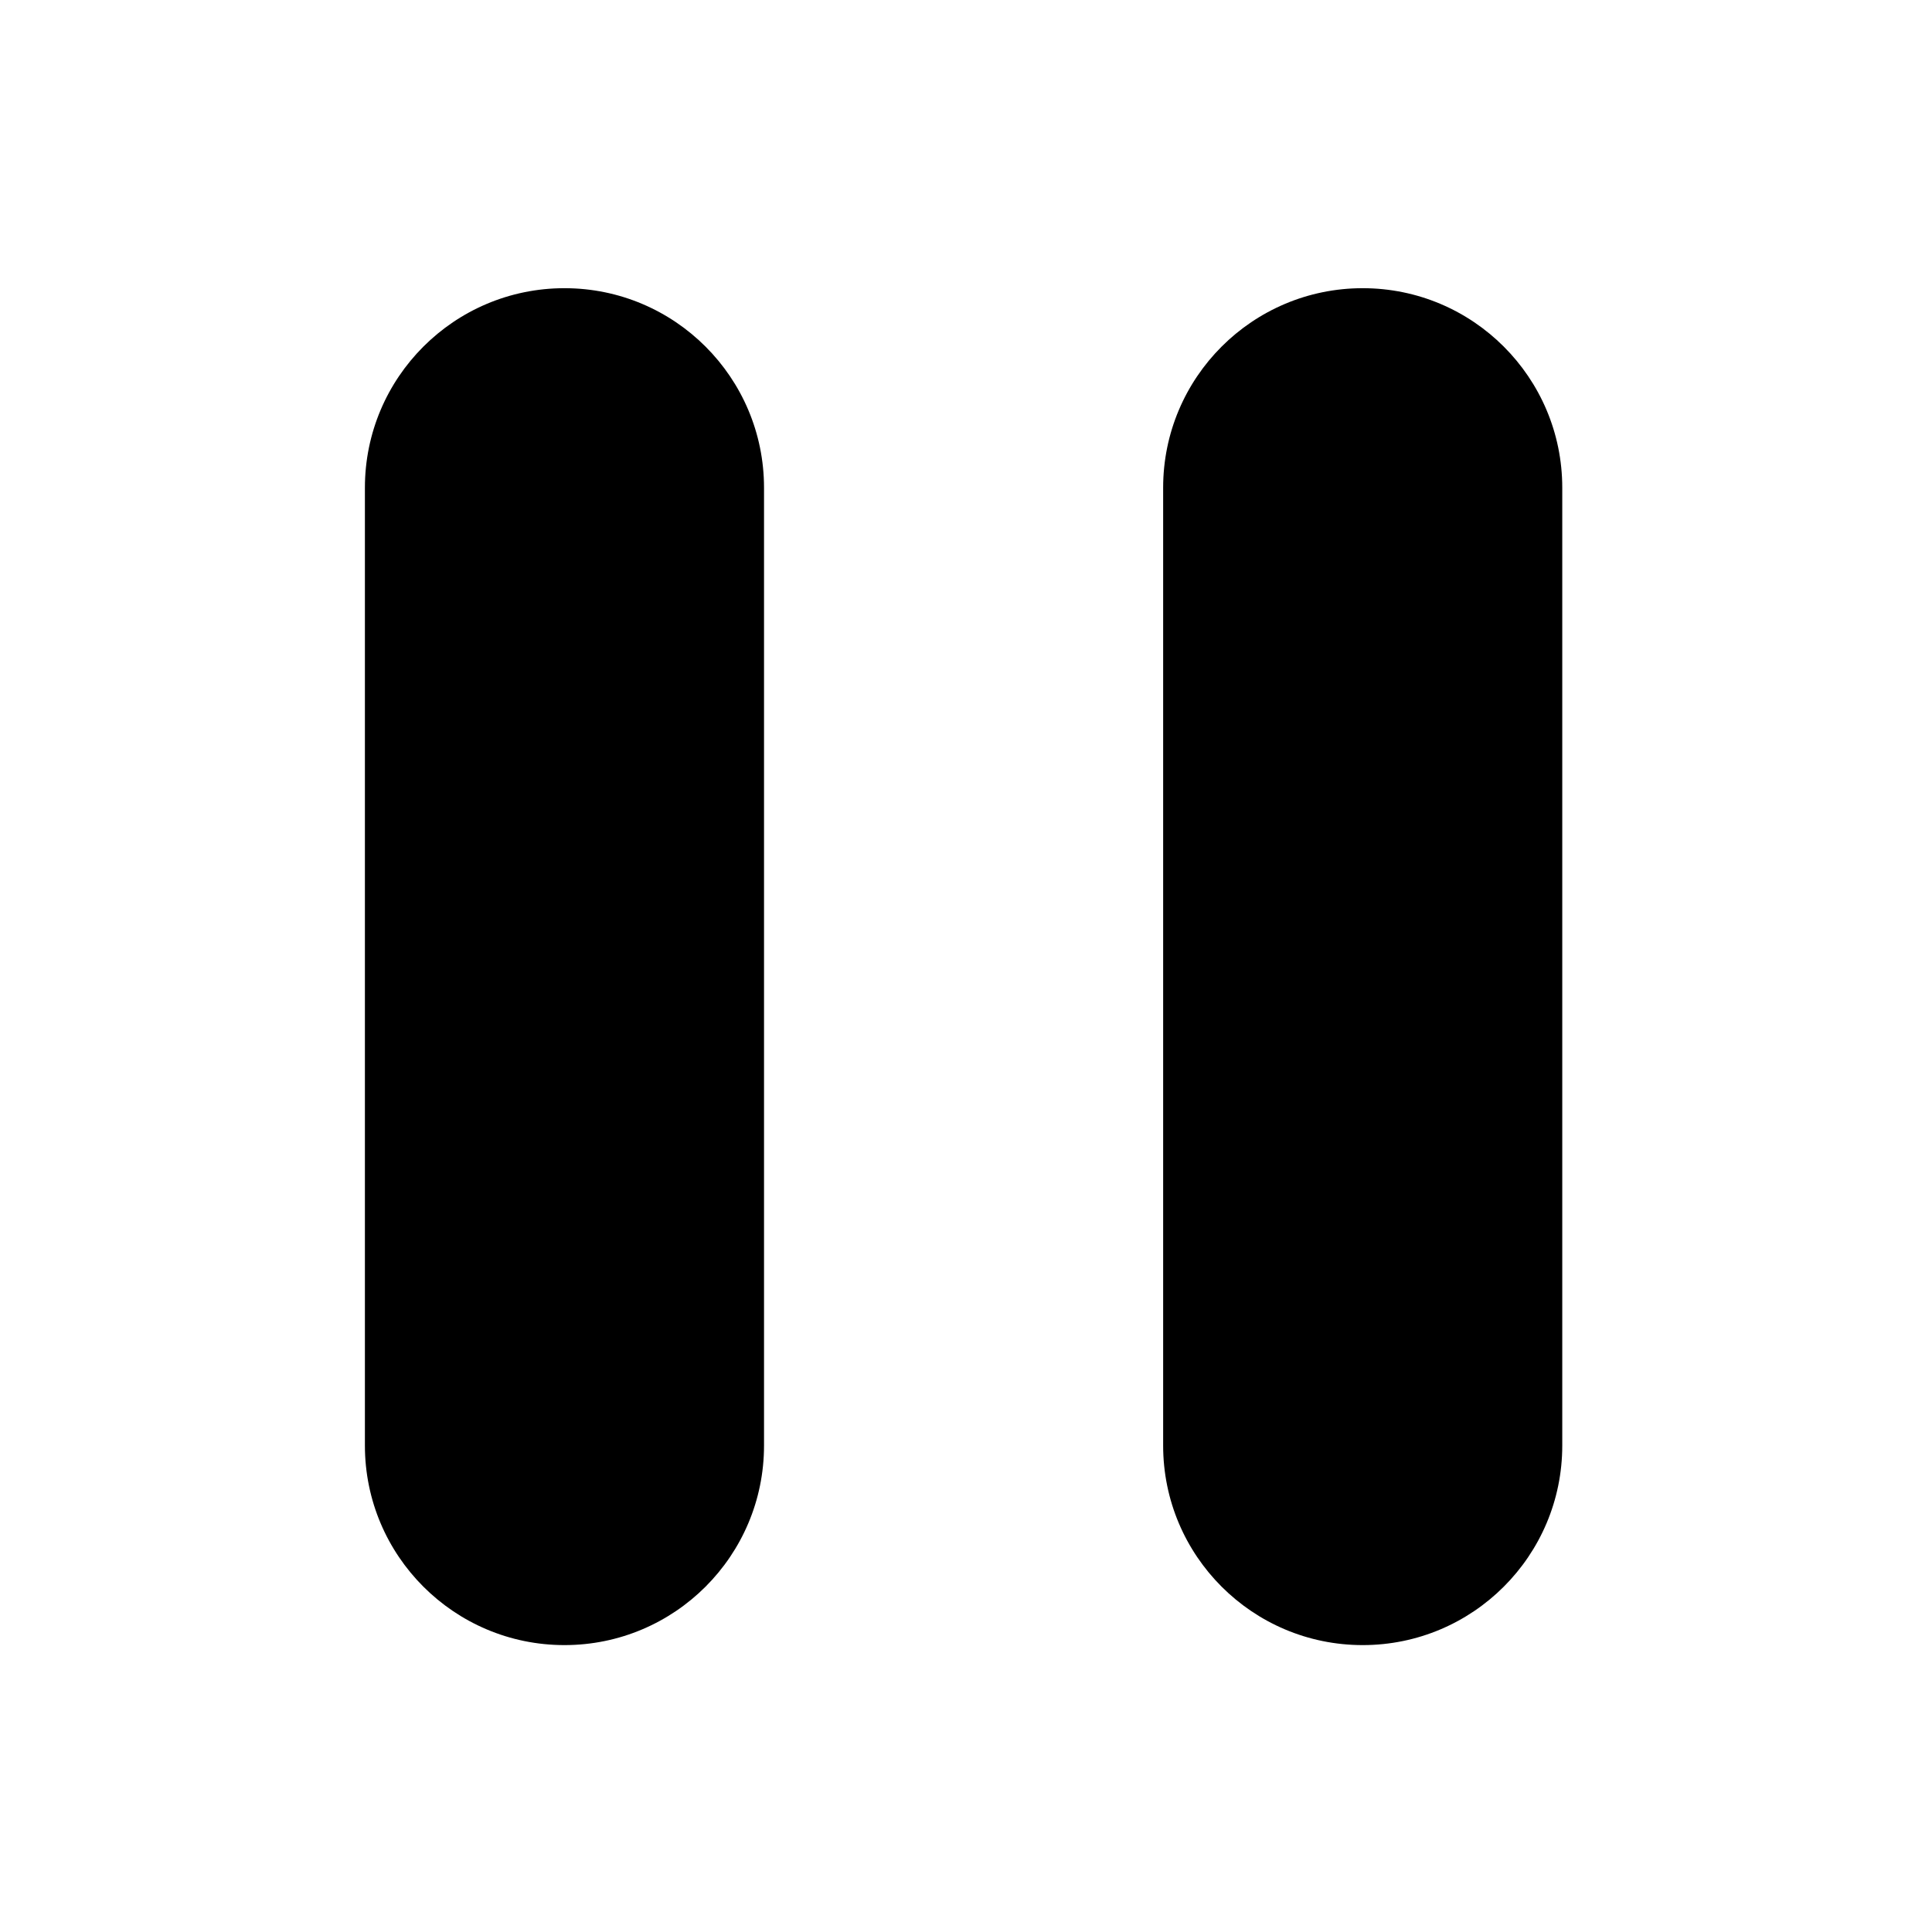
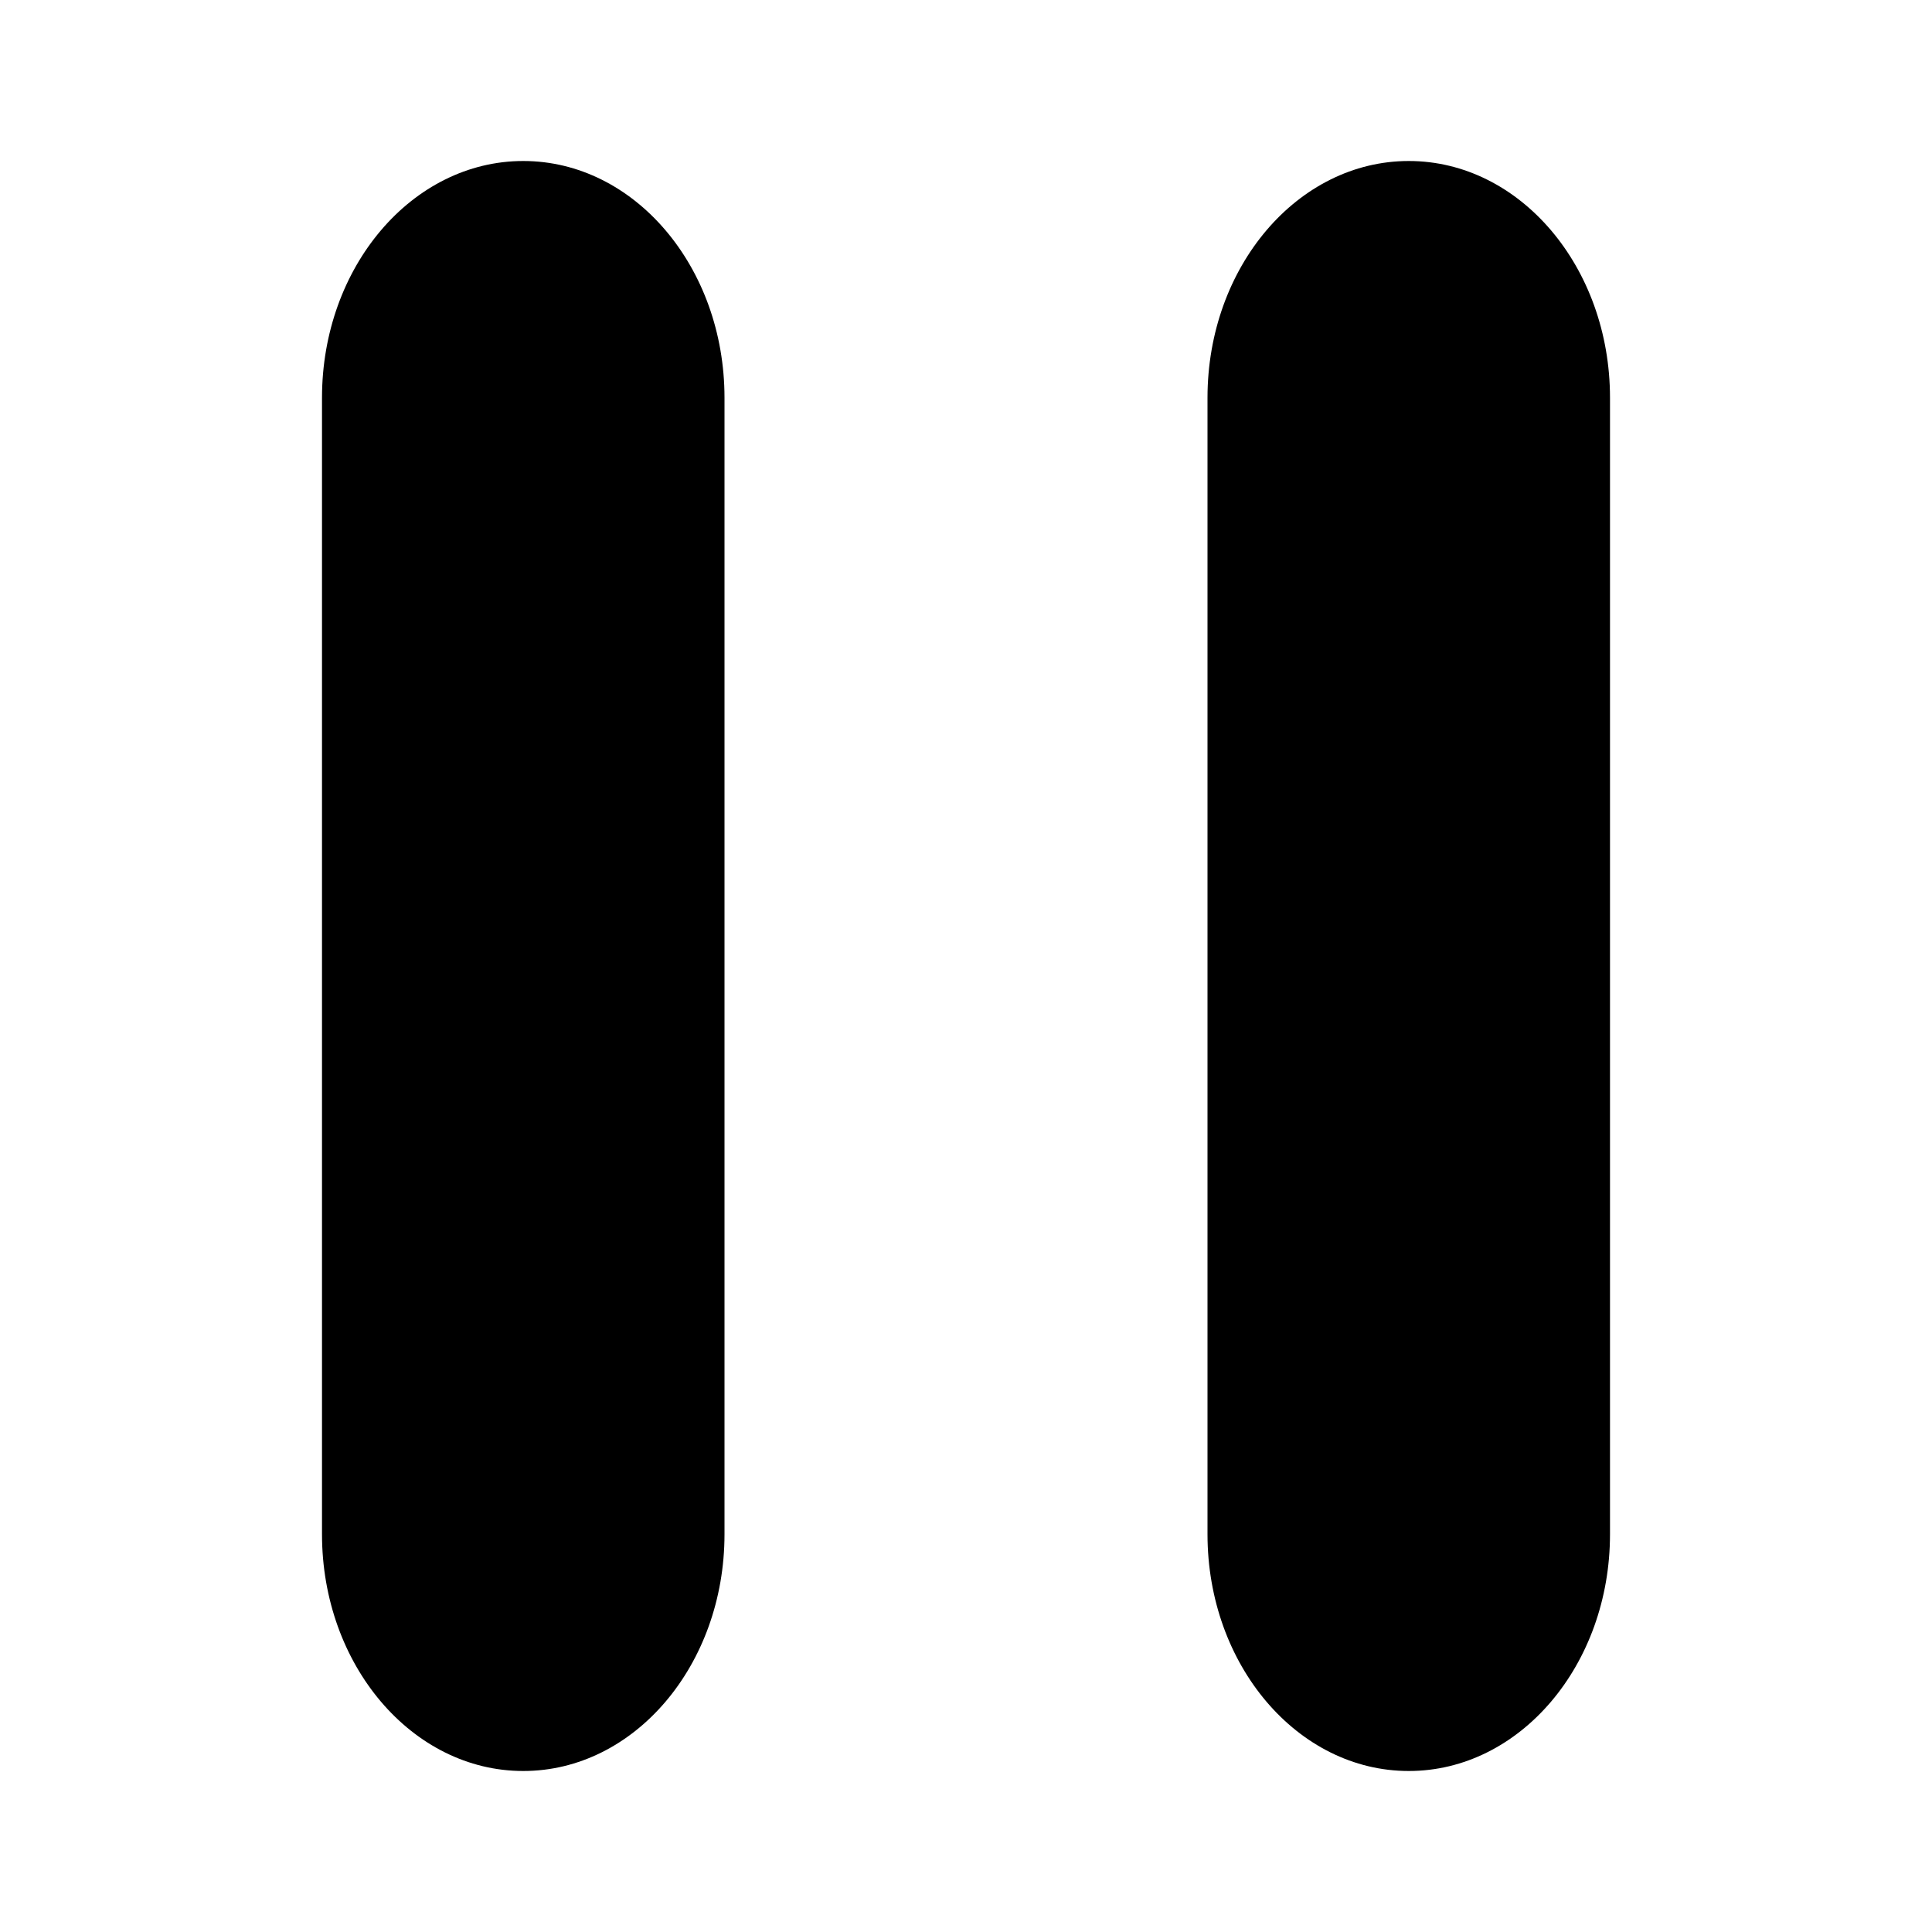
<svg xmlns="http://www.w3.org/2000/svg" width="24" height="24" viewBox="0 0 24 24" fill="none">
-   <rect x="4.533" y="3.58" width="4.958" height="16.856" rx="2.479" fill="black" />
-   <rect x="14.449" y="3.58" width="4.958" height="16.856" rx="2.479" fill="black" />
+   <path d="M6.5 2H6.5C5.119 2 4 3.317 4 4.941V19.059C4 20.683 5.119 22 6.5 22C7.881 22 9 20.683 9 19.059V4.941C9 3.317 7.881 2 6.5 2Z" fill="black" />
+   <path d="M20 4.941C20 3.317 18.881 2 17.5 2C16.119 2 15 3.317 15 4.941V19.059C15 20.683 16.119 22 17.5 22C18.881 22 20 20.683 20 19.059V4.941Z" fill="black" />
</svg>
